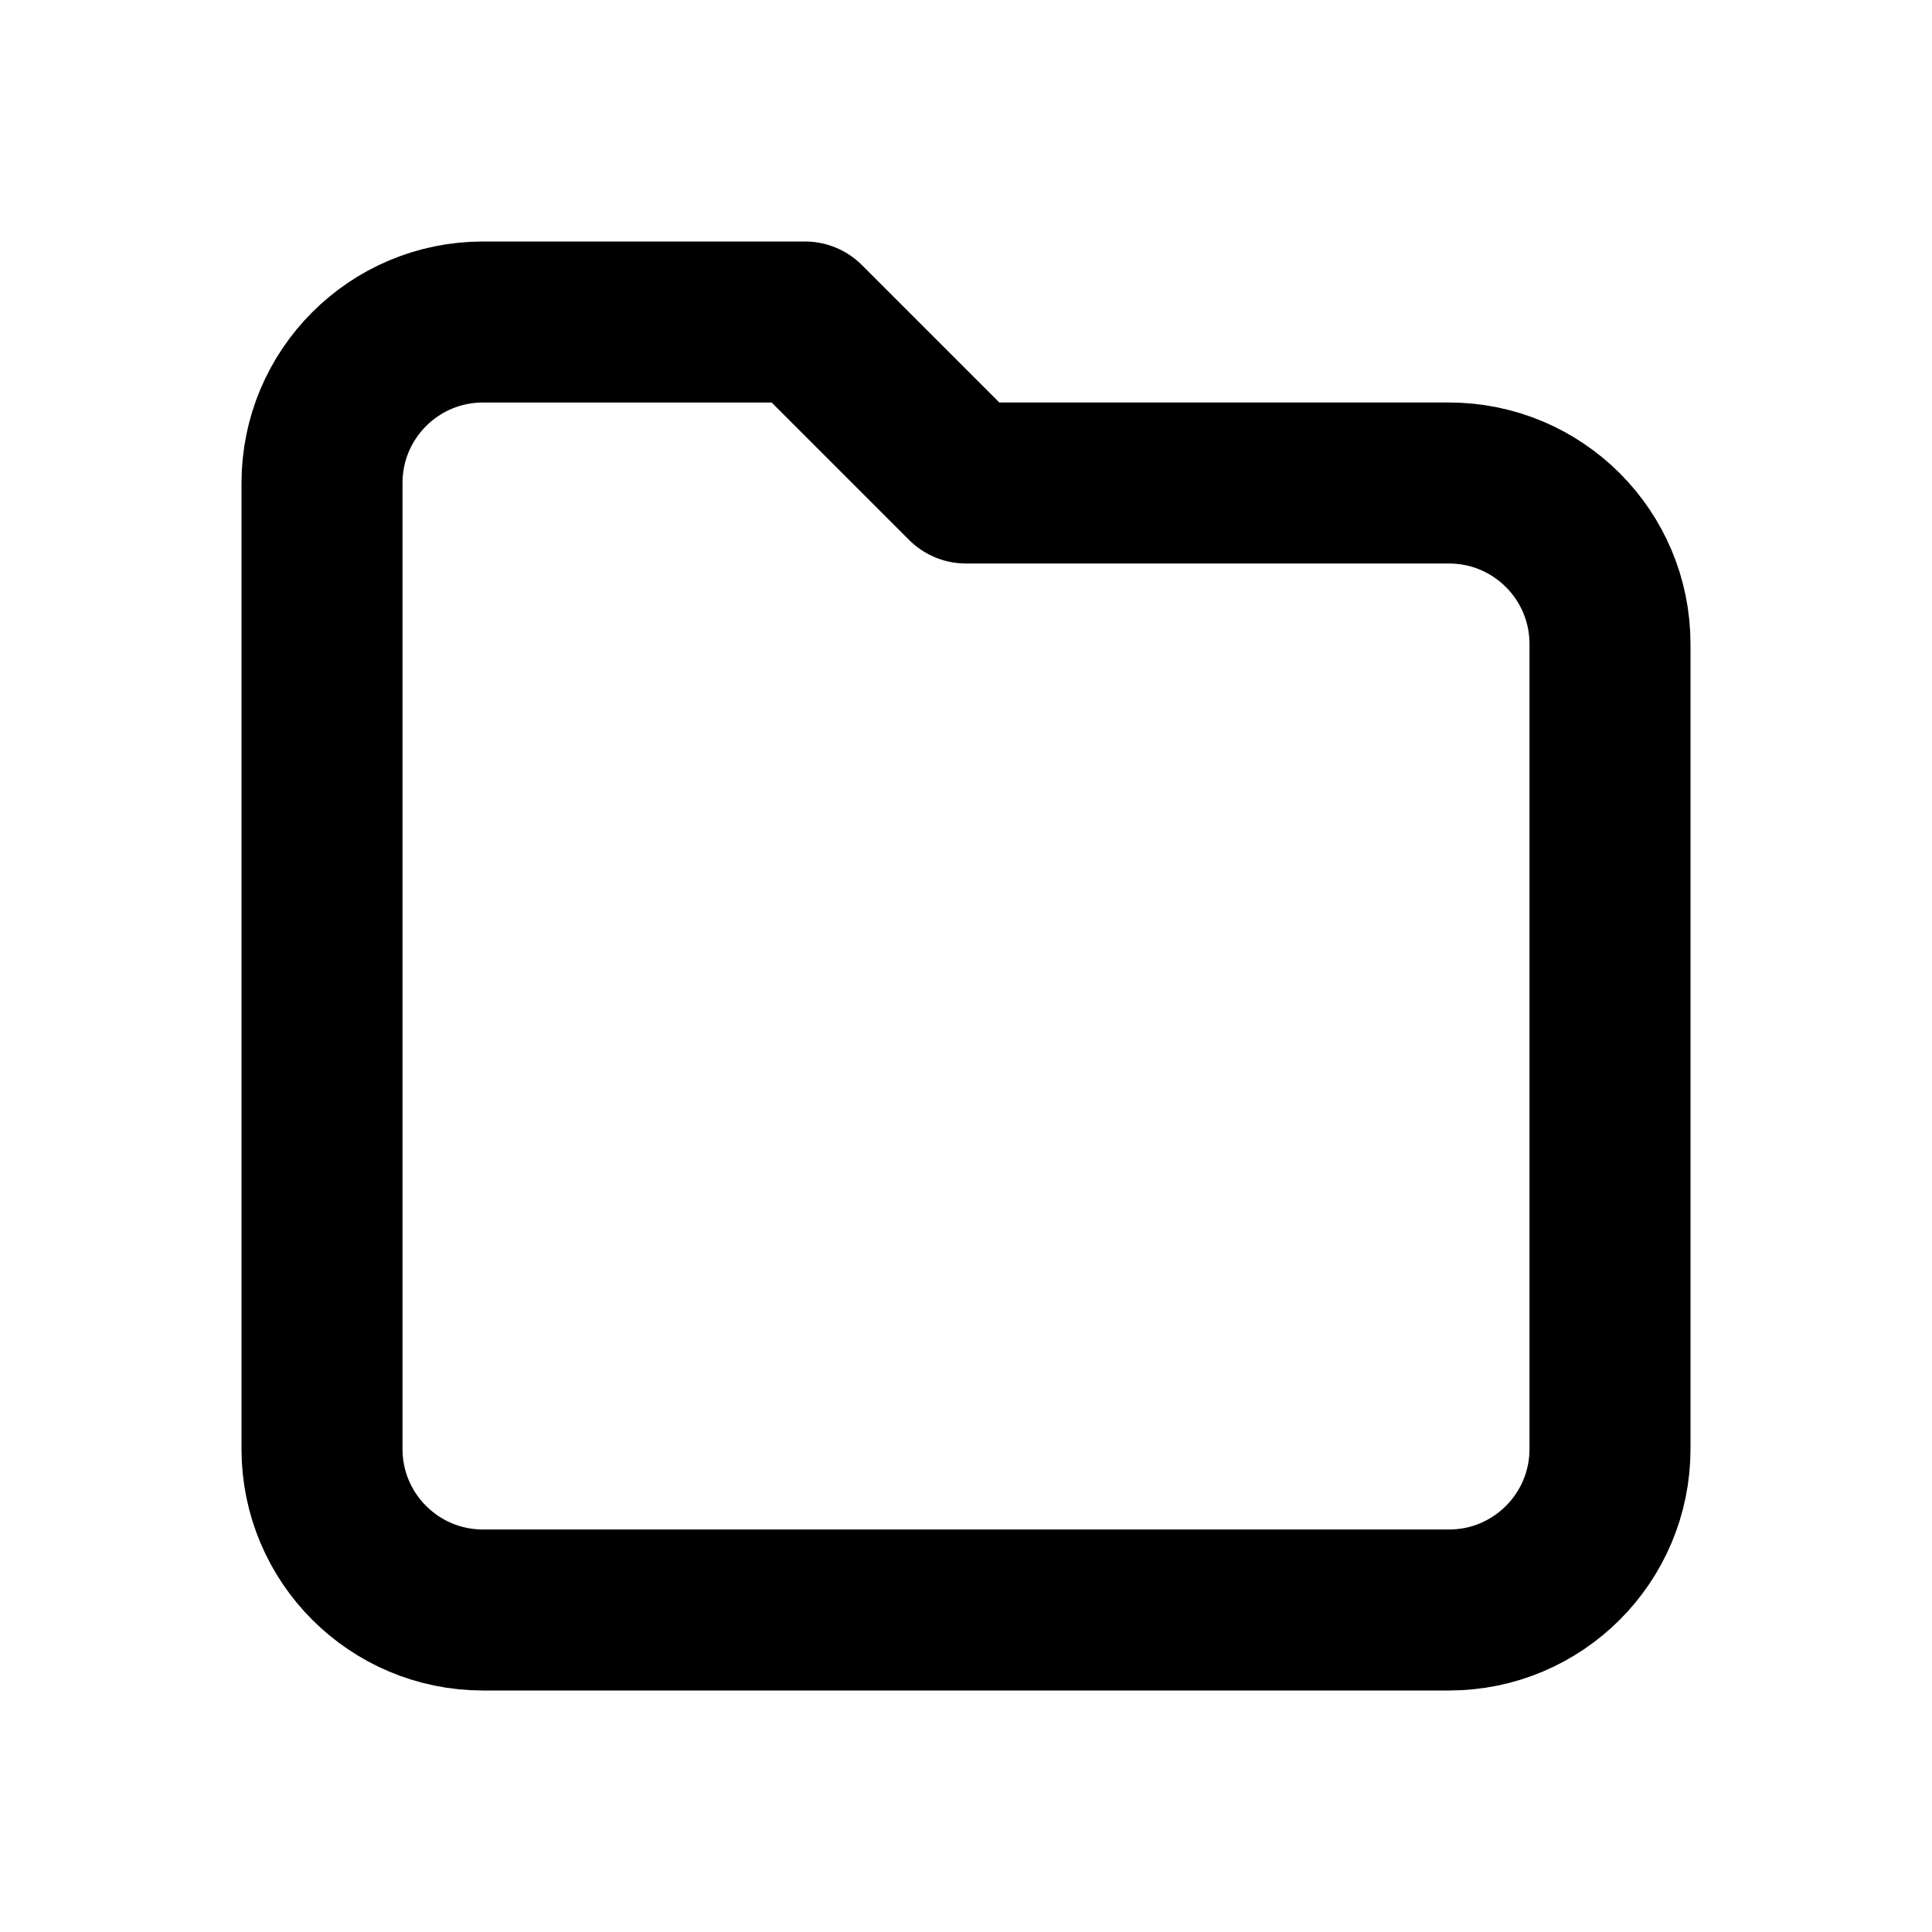
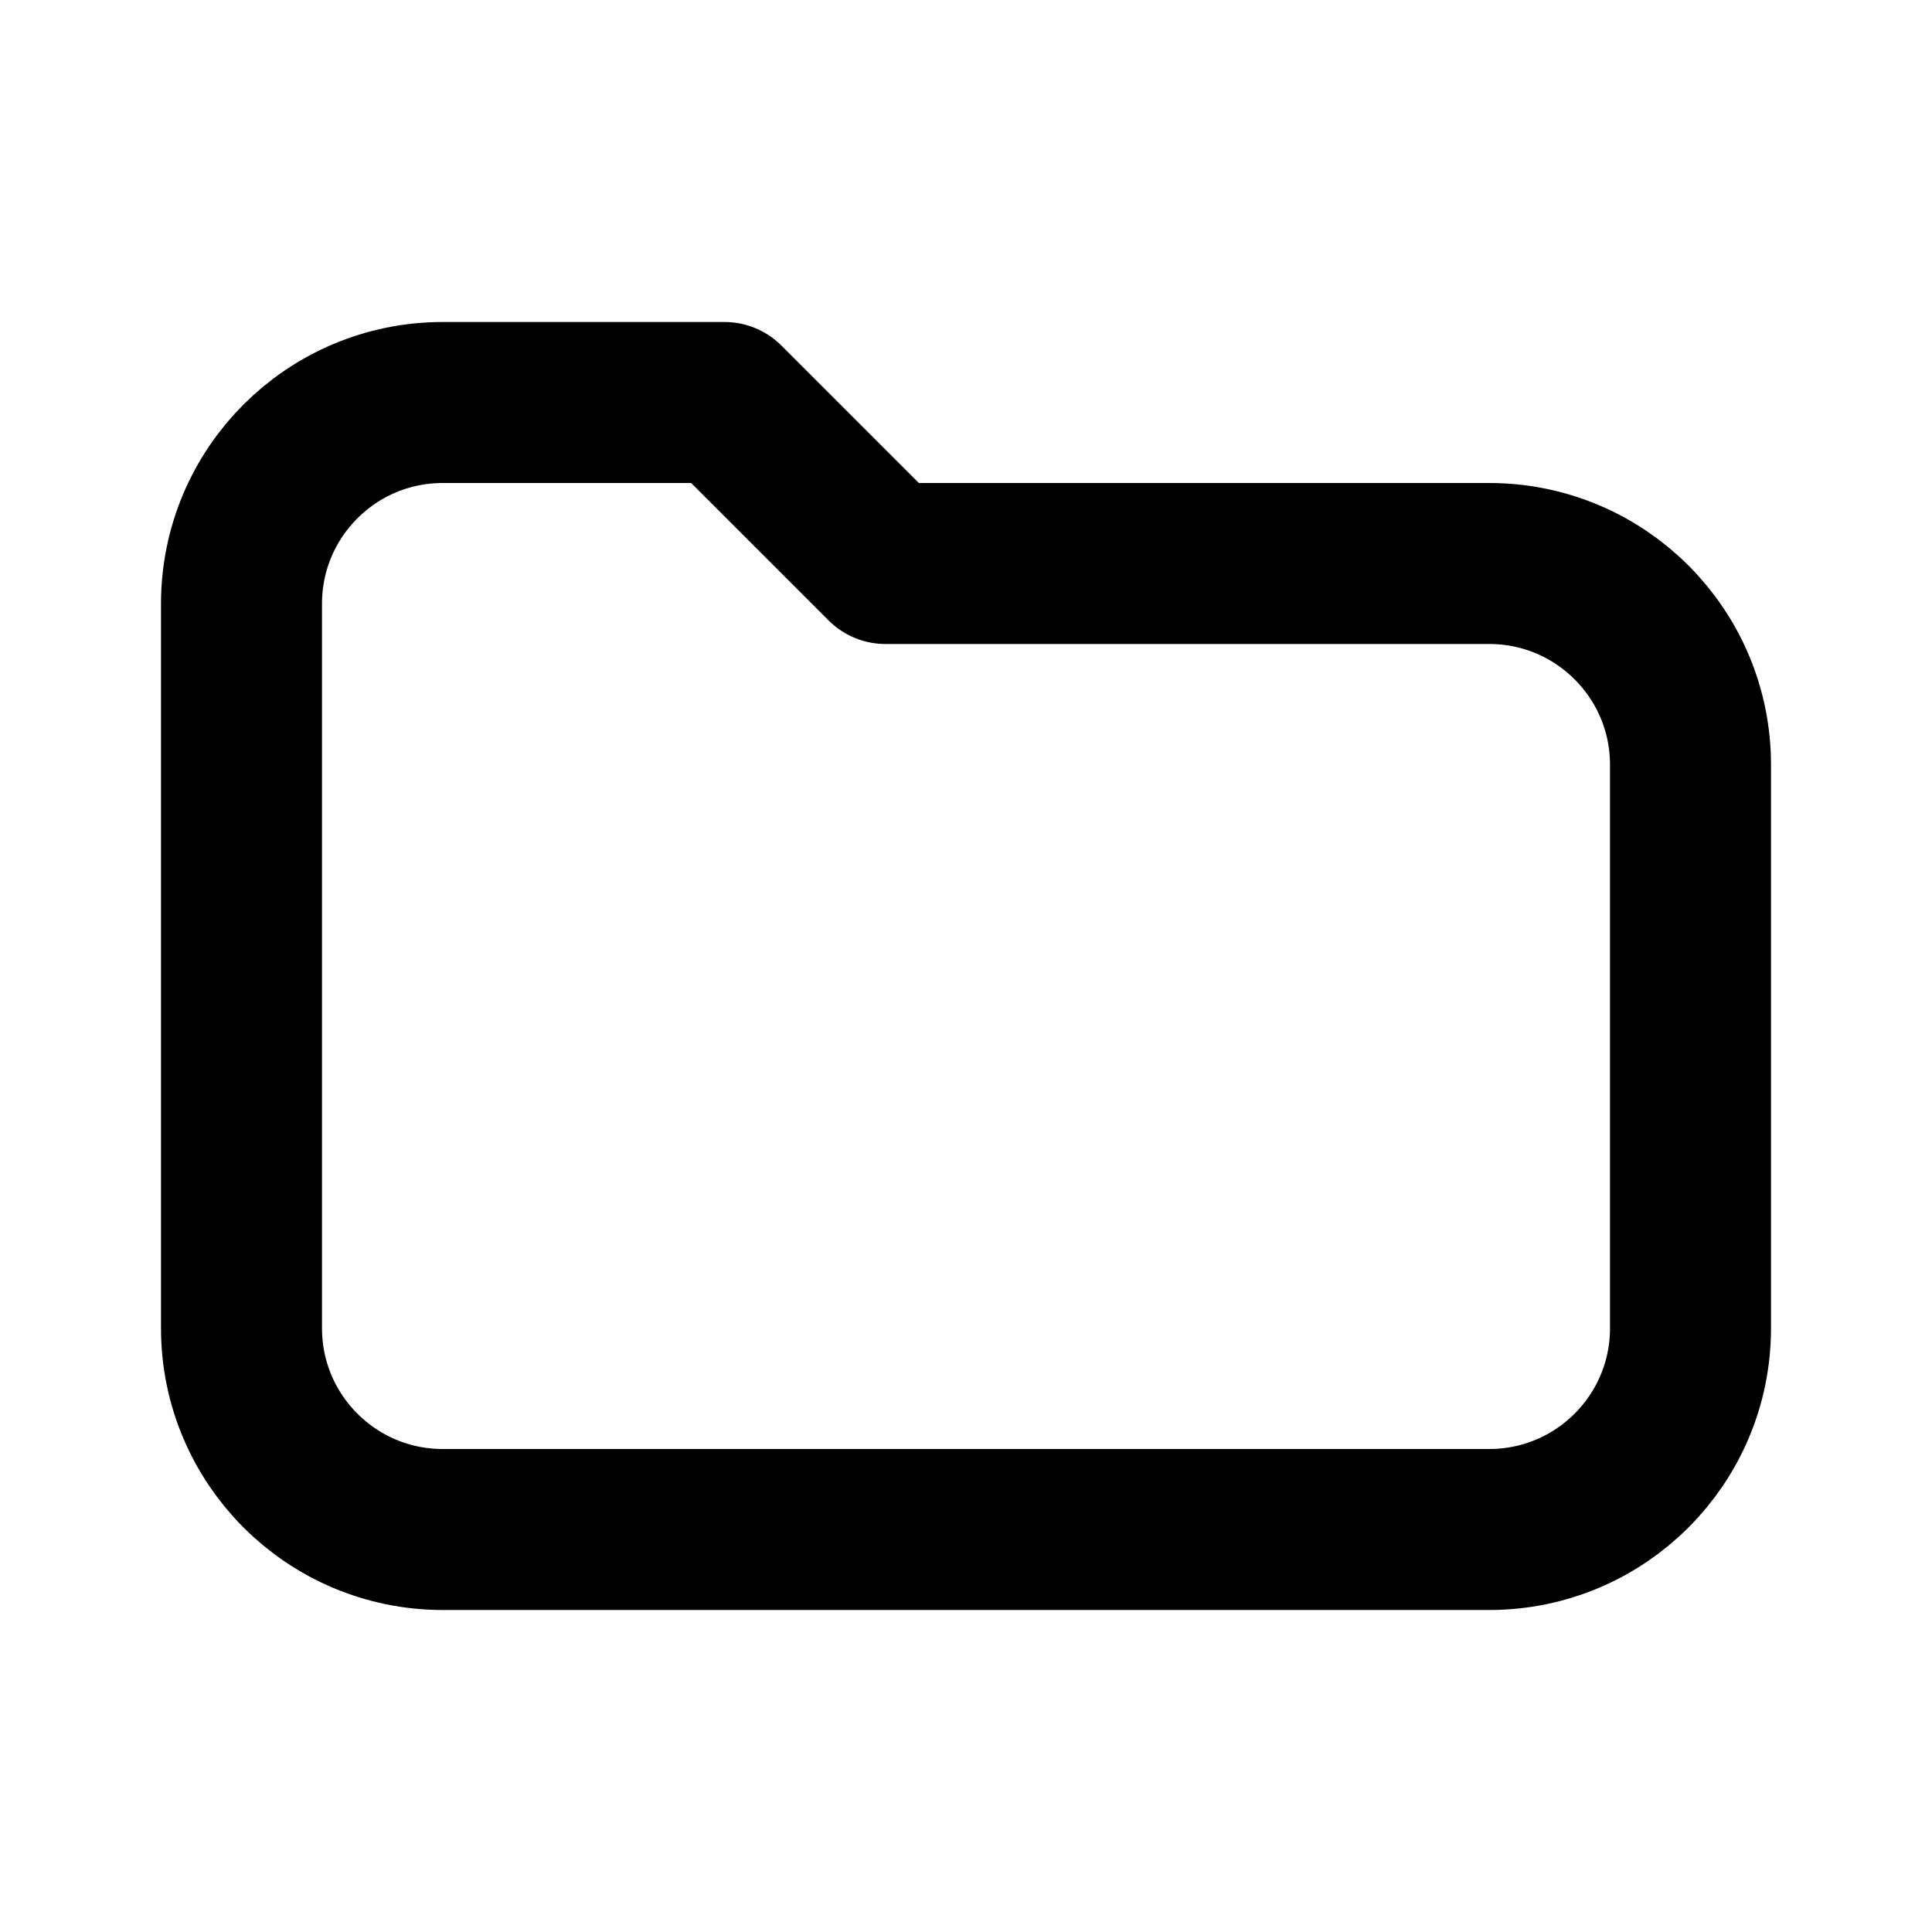
<svg xmlns="http://www.w3.org/2000/svg" viewBox="0 0 24 24" fill="none" stroke="currentColor" stroke-width="2" stroke-linecap="round" stroke-linejoin="round">
-   <path d="M4 6a2 2 0 0 1 2-2h4l2 2h6a2 2 0 0 1 2 2v10a2 2 0 0 1-2 2H6a2 2 0 0 1-2-2z" />
+   <path d="M3 7.5A2.5 2.5 0 0 1 5.5 5H9l2 2h7.5A2.5 2.5 0 0 1 21 9.5v7a2.5 2.5 0 0 1-2.5 2.5h-13A2.5 2.5 0 0 1 3 16.5z" />
</svg>
